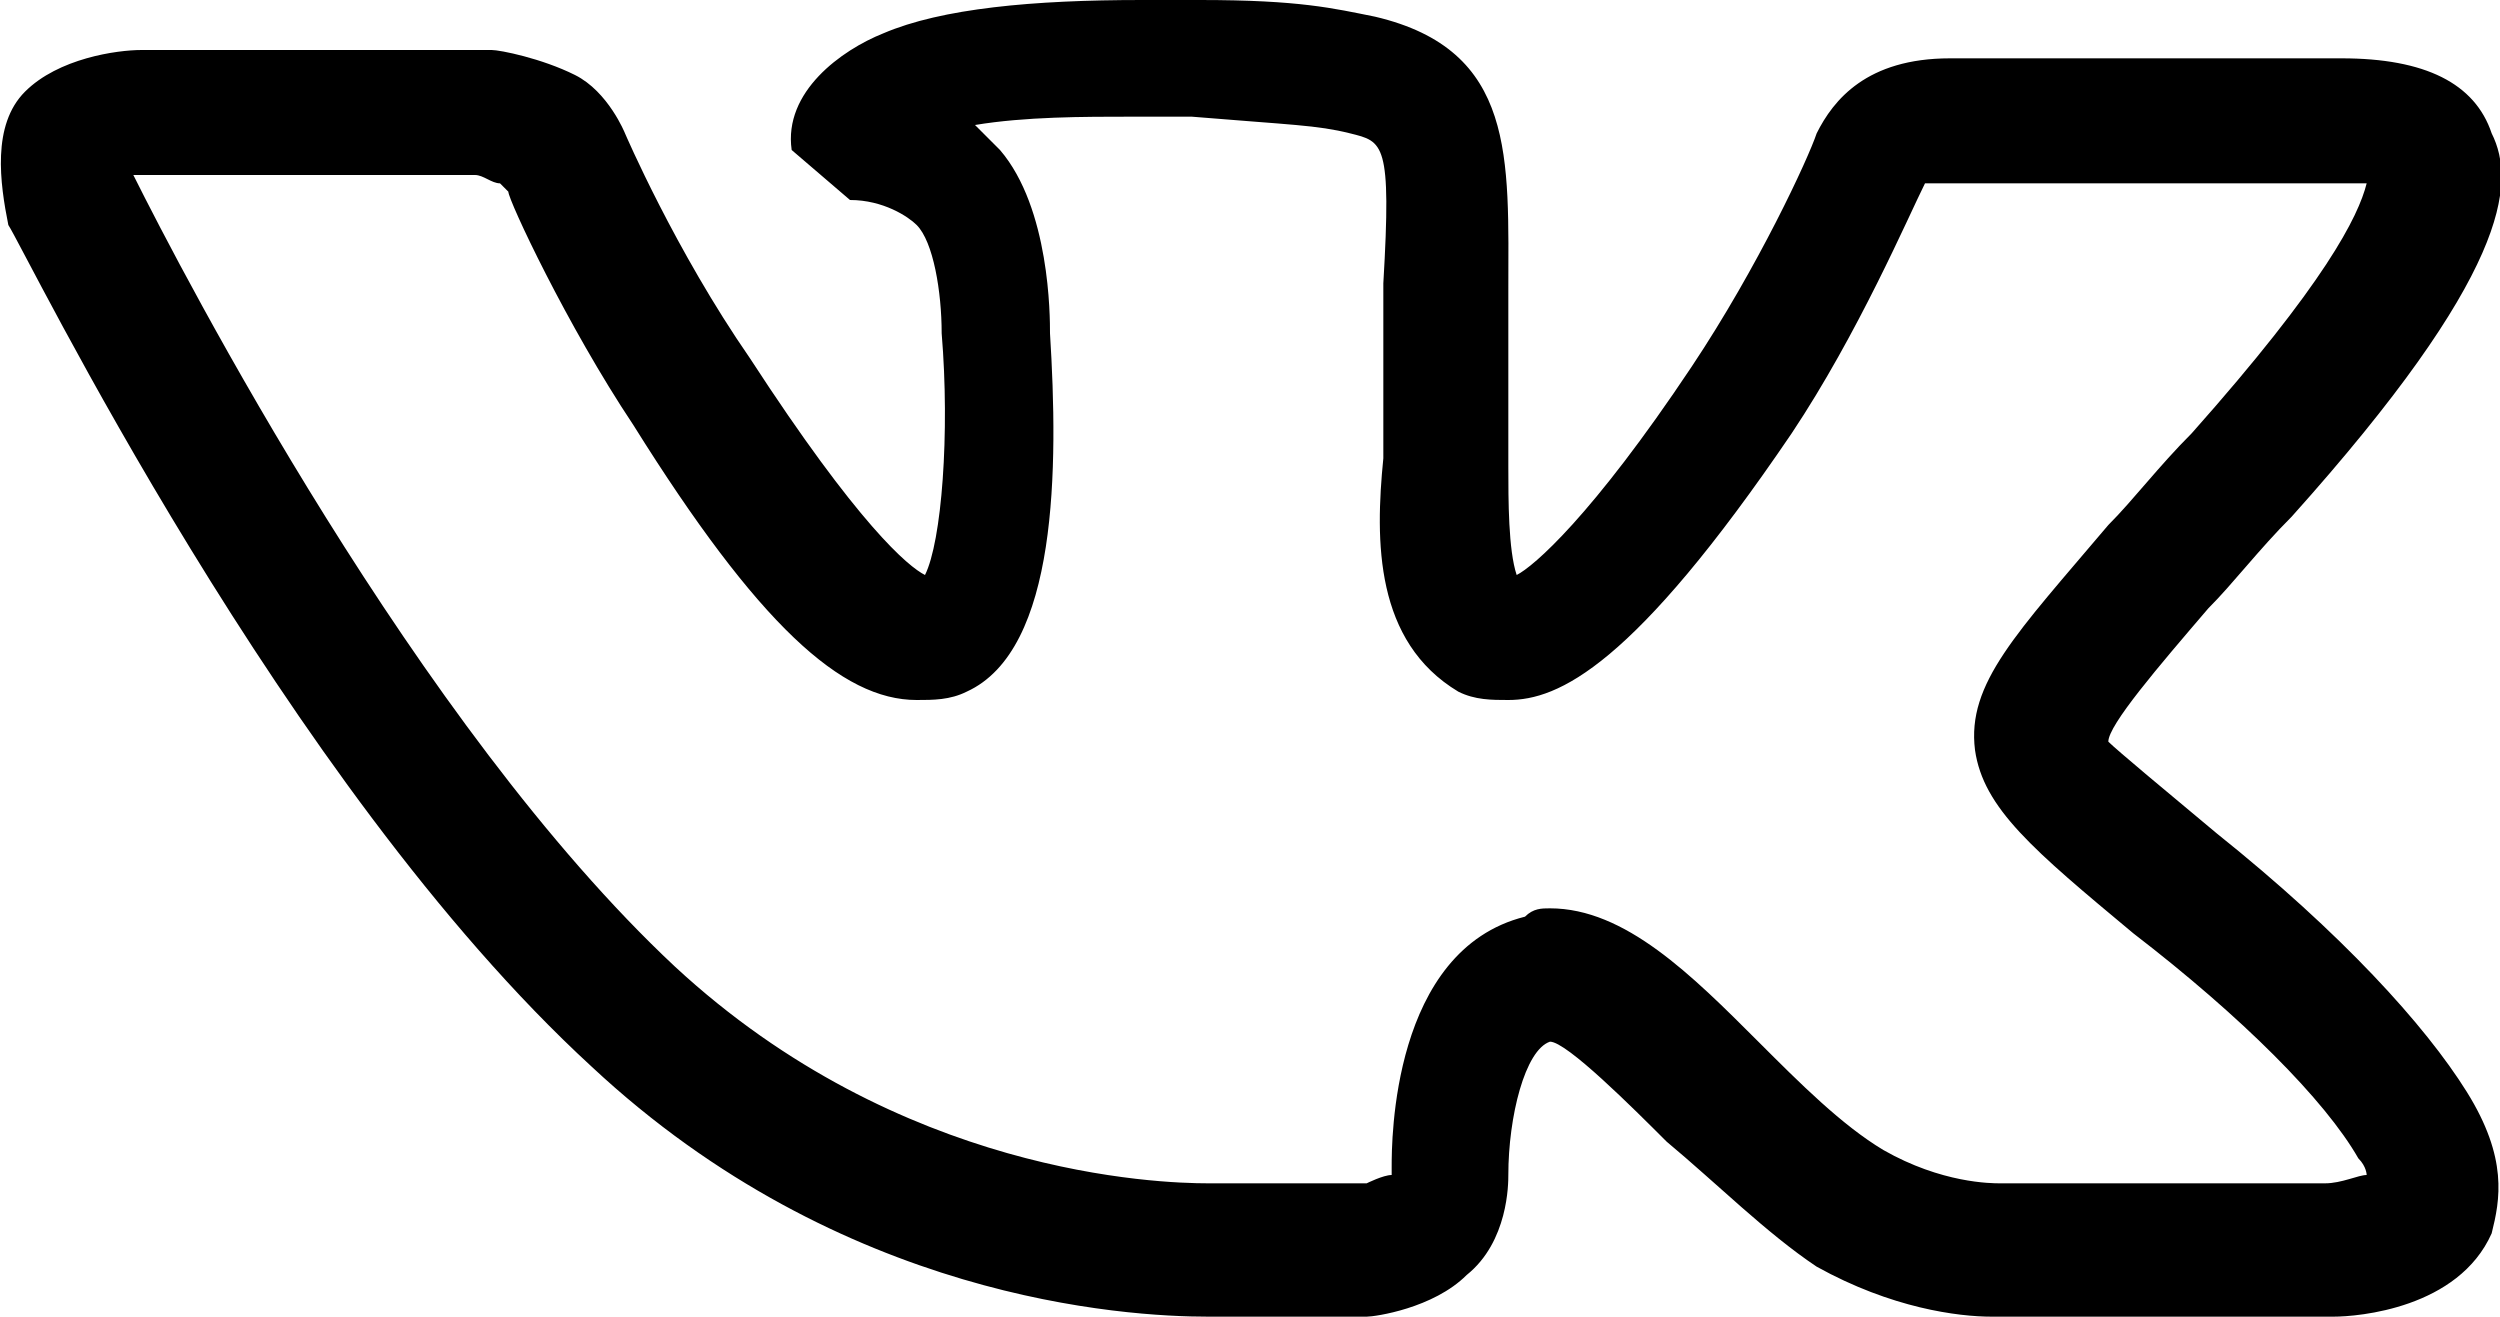
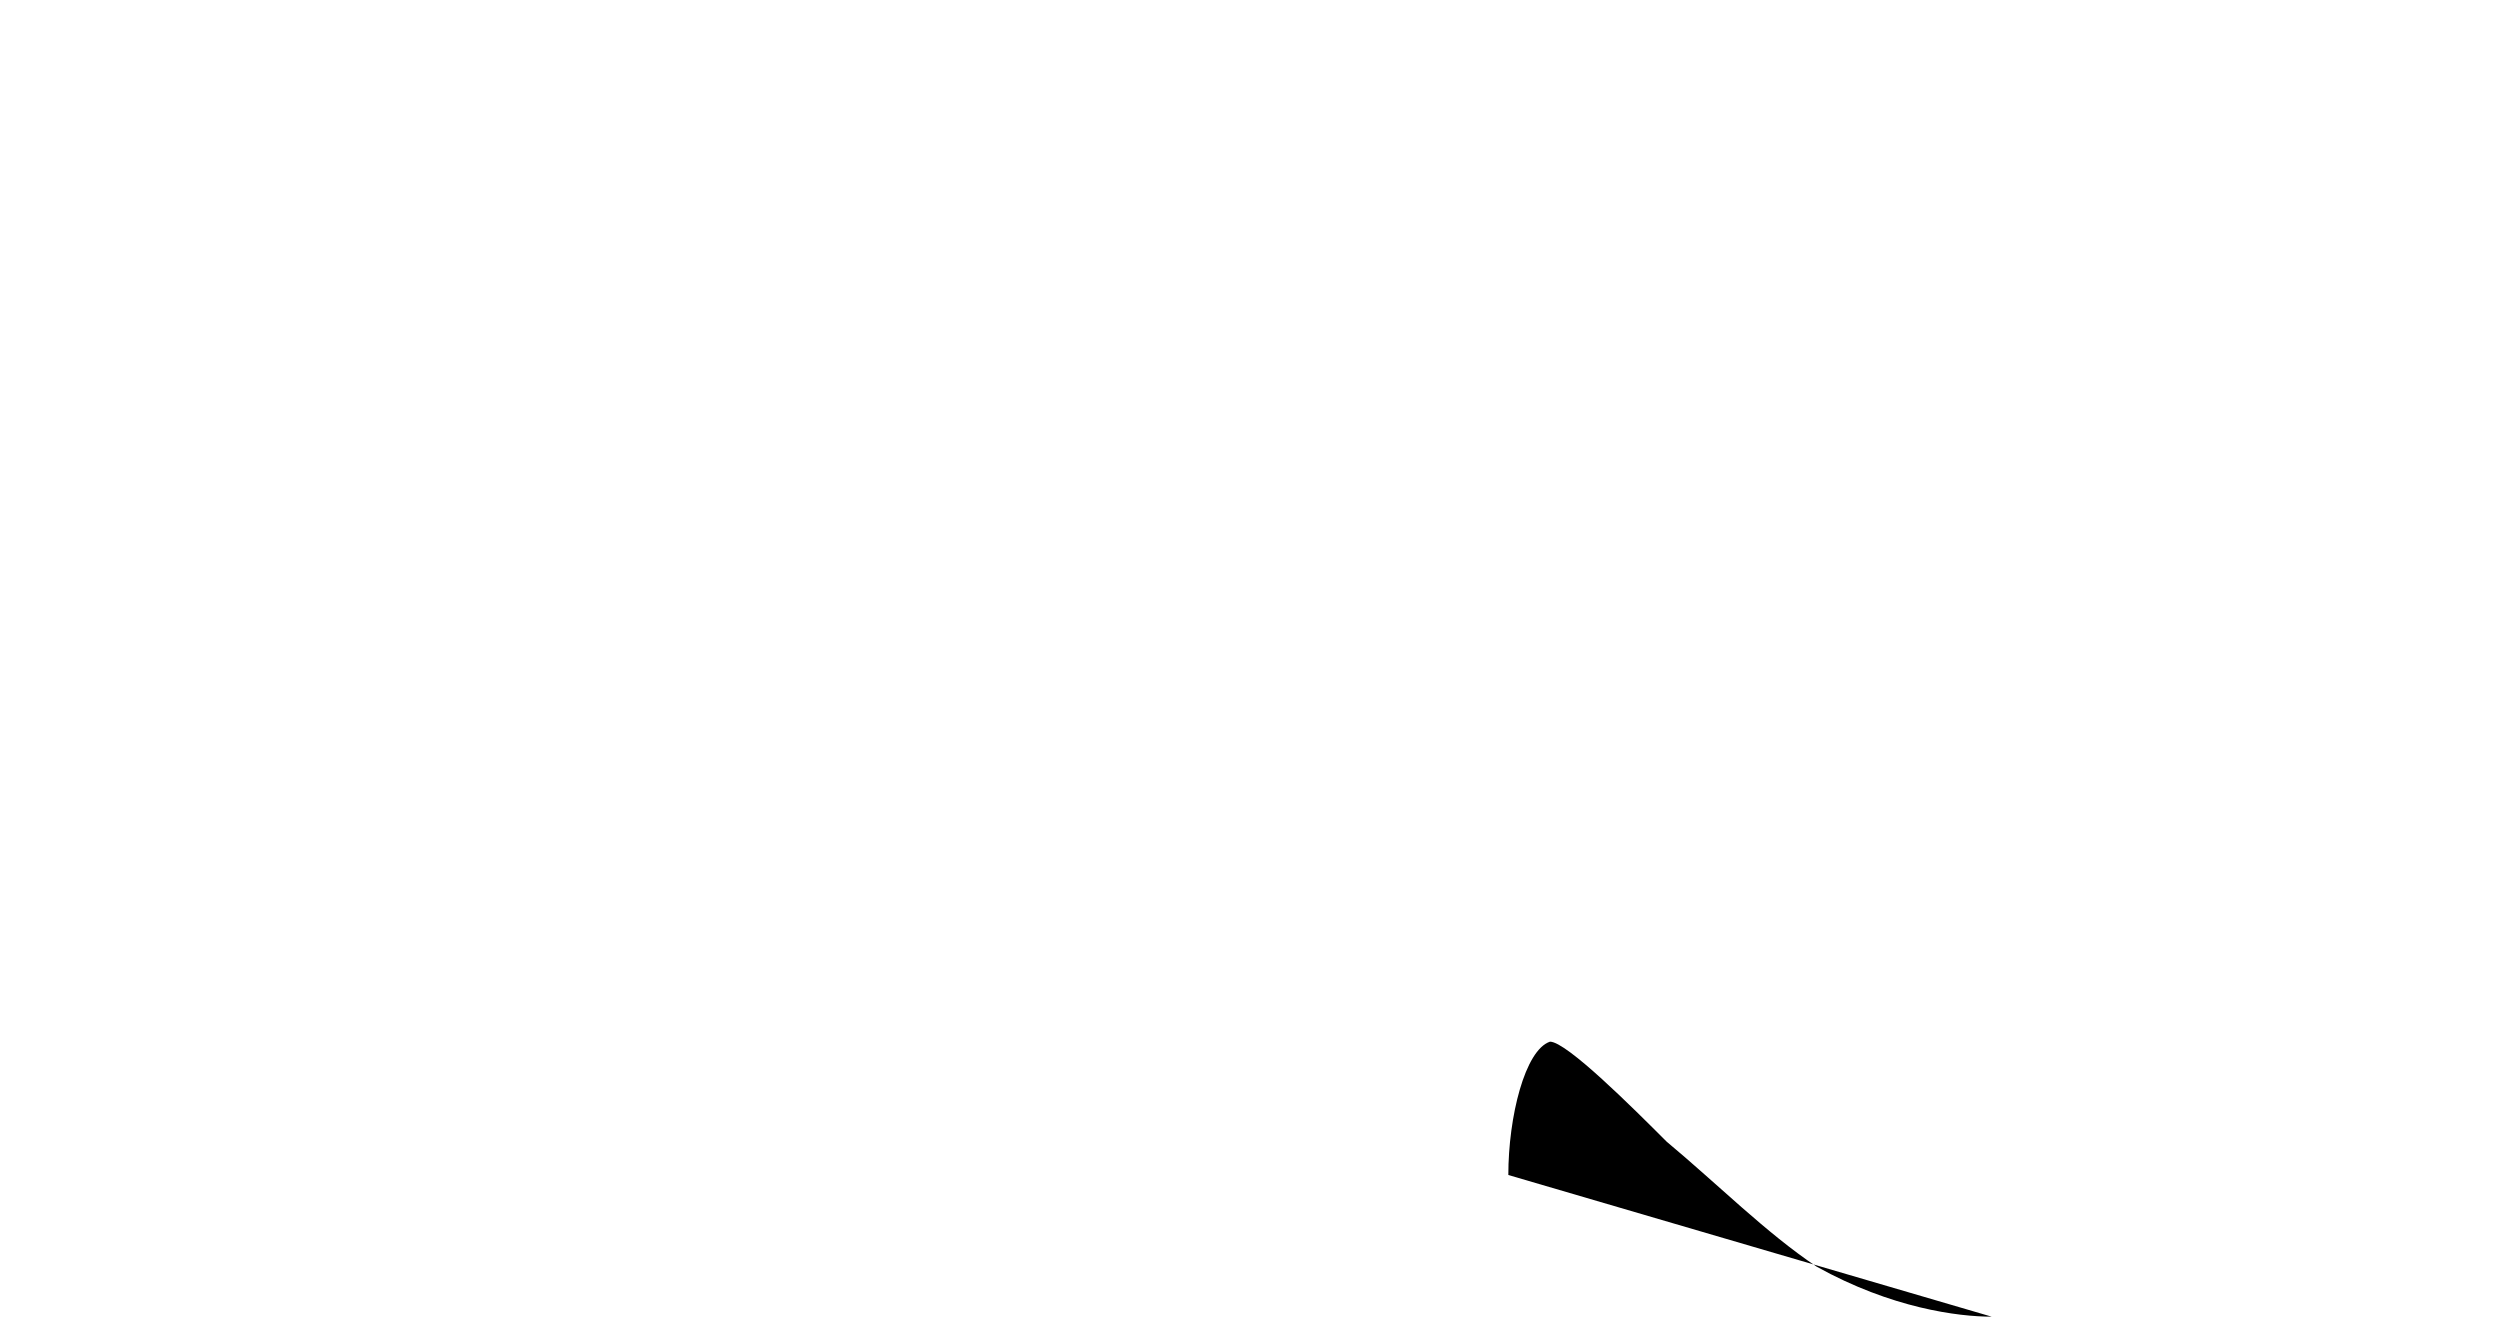
<svg xmlns="http://www.w3.org/2000/svg" version="1.1" id="Layer_1" x="0px" y="0px" viewBox="0 0 30 15.8" style="enable-background:new 0 0 30 15.8;" xml:space="preserve">
  <g>
-     <path d="M23.9,15.8c-0.4,0-1.2-0.1-2.1-0.6c-0.6-0.4-1.2-1-1.8-1.5c-0.4-0.4-1.2-1.2-1.4-1.2c-0.3,0.1-0.5,0.9-0.5,1.6   c0,0.1,0,0.8-0.5,1.2c-0.4,0.4-1.1,0.5-1.2,0.5l-1.9,0c-1,0-4.4-0.2-7.4-3c-3.7-3.4-6.8-9.8-7-10.1C0,2.2-0.1,1.5,0.3,1.1   c0.4-0.4,1.1-0.5,1.4-0.5l4.1,0l0.1,0c0.1,0,0.6,0.1,1,0.3c0.4,0.2,0.6,0.7,0.6,0.7c0,0,0.6,1.4,1.5,2.7c1.3,2,1.9,2.5,2.1,2.6   c0.2-0.4,0.3-1.7,0.2-2.9c0-0.5-0.1-1.1-0.3-1.3c-0.1-0.1-0.4-0.3-0.8-0.3L9.5,1.8c-0.1-0.7,0.6-1.2,1.1-1.4   C11.3,0.1,12.4,0,13.7,0l0.7,0c1.2,0,1.6,0.1,2.1,0.2c1.7,0.4,1.6,1.7,1.6,3.3c0,0.5,0,1,0,1.6c0,0.2,0,0.3,0,0.5   c0,0.4,0,1,0.1,1.3c0.2-0.1,0.9-0.7,2.1-2.5c0.8-1.2,1.4-2.5,1.5-2.8l0,0c0.2-0.4,0.6-0.9,1.6-0.9l4.3,0c0,0,0.2,0,0.4,0   c1,0,1.6,0.3,1.8,0.9c0.3,0.6,0.2,1.7-2.4,4.6c-0.4,0.4-0.7,0.8-1,1.1c-0.6,0.7-1.2,1.4-1.2,1.6C25.4,9,26,9.5,26.6,10   c1.5,1.2,2.5,2.3,3,3.1c0.5,0.8,0.4,1.3,0.3,1.7c-0.4,0.9-1.6,1-1.9,1l-3.8,0C24.1,15.8,24.1,15.8,23.9,15.8z M18.6,10.9   c0.9,0,1.7,0.8,2.5,1.6c0.5,0.5,1,1,1.5,1.3c0.7,0.4,1.3,0.4,1.4,0.4l0.1,0l3.8,0c0.2,0,0.4-0.1,0.5-0.1c0,0,0-0.1-0.1-0.2   c-0.4-0.7-1.4-1.7-2.7-2.7c-1.2-1-1.8-1.5-1.9-2.2c-0.1-0.8,0.5-1.4,1.6-2.7c0.3-0.3,0.6-0.7,1-1.1c1.6-1.8,2-2.6,2.1-3   c-0.2,0-0.6,0-0.7,0l-4.4,0c-0.2,0-0.2,0-0.2,0c-0.2,0.4-0.8,1.8-1.6,3c-1.9,2.8-2.8,3.2-3.4,3.2c-0.2,0-0.4,0-0.6-0.1   c-1-0.6-1-1.8-0.9-2.8c0-0.1,0-0.3,0-0.4c0-0.6,0-1.2,0-1.7c0.1-1.7,0-1.7-0.4-1.8c-0.4-0.1-0.7-0.1-1.9-0.2l-0.7,0   c-0.6,0-1.3,0-1.9,0.1c0.1,0.1,0.2,0.2,0.3,0.3c0.6,0.7,0.6,2,0.6,2.2c0.1,1.6,0.1,3.8-1,4.3c-0.2,0.1-0.4,0.1-0.6,0.1   c-0.9,0-1.9-0.9-3.4-3.3C6.8,3.9,6.1,2.4,6.1,2.3c0,0-0.1-0.1-0.1-0.1C5.9,2.2,5.8,2.1,5.7,2.1l-4,0c0,0,0,0-0.1,0   C2.2,3.3,5,8.7,8.1,11.6c2.7,2.5,5.8,2.6,6.4,2.6l1.9,0c0,0,0.2-0.1,0.3-0.1c0,0,0-0.1,0-0.1c0-0.3,0-2.6,1.6-3   C18.4,10.9,18.5,10.9,18.6,10.9z" />
+     <path d="M23.9,15.8c-0.4,0-1.2-0.1-2.1-0.6c-0.6-0.4-1.2-1-1.8-1.5c-0.4-0.4-1.2-1.2-1.4-1.2c-0.3,0.1-0.5,0.9-0.5,1.6   ,c0,0.1,0,0.8-0.5,1.2c-0.4,0.4-1.1,0.5-1.2,0.5l-1.9,0c-1,0-4.4-0.2-7.4-3c-3.7-3.4-6.8-9.8-7-10.1C0,2.2-0.1,1.5,0.3,1.1,c0.4-0.4,1.1-0.5,1.4-0.5l4.1,0l0.1,0c0.1,0,0.6,0.1,1,0.3c0.4,0.2,0.6,0.7,0.6,0.7c0,0,0.6,1.4,1.5,2.7c1.3,2,1.9,2.5,2.1,2.6,c0.2-0.4,0.3-1.7,0.2-2.9c0-0.5-0.1-1.1-0.3-1.3c-0.1-0.1-0.4-0.3-0.8-0.3L9.5,1.8c-0.1-0.7,0.6-1.2,1.1-1.4,C11.3,0.1,12.4,0,13.7,0l0.7,0c1.2,0,1.6,0.1,2.1,0.2c1.7,0.4,1.6,1.7,1.6,3.3c0,0.5,0,1,0,1.6c0,0.2,0,0.3,0,0.5,c0,0.4,0,1,0.1,1.3c0.2-0.1,0.9-0.7,2.1-2.5c0.8-1.2,1.4-2.5,1.5-2.8l0,0c0.2-0.4,0.6-0.9,1.6-0.9l4.3,0c0,0,0.2,0,0.4,0,c1,0,1.6,0.3,1.8,0.9c0.3,0.6,0.2,1.7-2.4,4.6c-0.4,0.4-0.7,0.8-1,1.1c-0.6,0.7-1.2,1.4-1.2,1.6C25.4,9,26,9.5,26.6,10,c1.5,1.2,2.5,2.3,3,3.1c0.5,0.8,0.4,1.3,0.3,1.7c-0.4,0.9-1.6,1-1.9,1l-3.8,0C24.1,15.8,24.1,15.8,23.9,15.8z M18.6,10.9,c0.9,0,1.7,0.8,2.5,1.6c0.5,0.5,1,1,1.5,1.3c0.7,0.4,1.3,0.4,1.4,0.4l0.1,0l3.8,0c0.2,0,0.4-0.1,0.5-0.1c0,0,0-0.1-0.1-0.2,c-0.4-0.7-1.4-1.7-2.7-2.7c-1.2-1-1.8-1.5-1.9-2.2c-0.1-0.8,0.5-1.4,1.6-2.7c0.3-0.3,0.6-0.7,1-1.1c1.6-1.8,2-2.6,2.1-3,c-0.2,0-0.6,0-0.7,0l-4.4,0c-0.2,0-0.2,0-0.2,0c-0.2,0.4-0.8,1.8-1.6,3c-1.9,2.8-2.8,3.2-3.4,3.2c-0.2,0-0.4,0-0.6-0.1,c-1-0.6-1-1.8-0.9-2.8c0-0.1,0-0.3,0-0.4c0-0.6,0-1.2,0-1.7c0.1-1.7,0-1.7-0.4-1.8c-0.4-0.1-0.7-0.1-1.9-0.2l-0.7,0,c-0.6,0-1.3,0-1.9,0.1c0.1,0.1,0.2,0.2,0.3,0.3c0.6,0.7,0.6,2,0.6,2.2c0.1,1.6,0.1,3.8-1,4.3c-0.2,0.1-0.4,0.1-0.6,0.1,c-0.9,0-1.9-0.9-3.4-3.3C6.8,3.9,6.1,2.4,6.1,2.3c0,0-0.1-0.1-0.1-0.1C5.9,2.2,5.8,2.1,5.7,2.1l-4,0c0,0,0,0-0.1,0,C2.2,3.3,5,8.7,8.1,11.6c2.7,2.5,5.8,2.6,6.4,2.6l1.9,0c0,0,0.2-0.1,0.3-0.1c0,0,0-0.1,0-0.1c0-0.3,0-2.6,1.6-3,C18.4,10.9,18.5,10.9,18.6,10.9z" />
  </g>
</svg>
